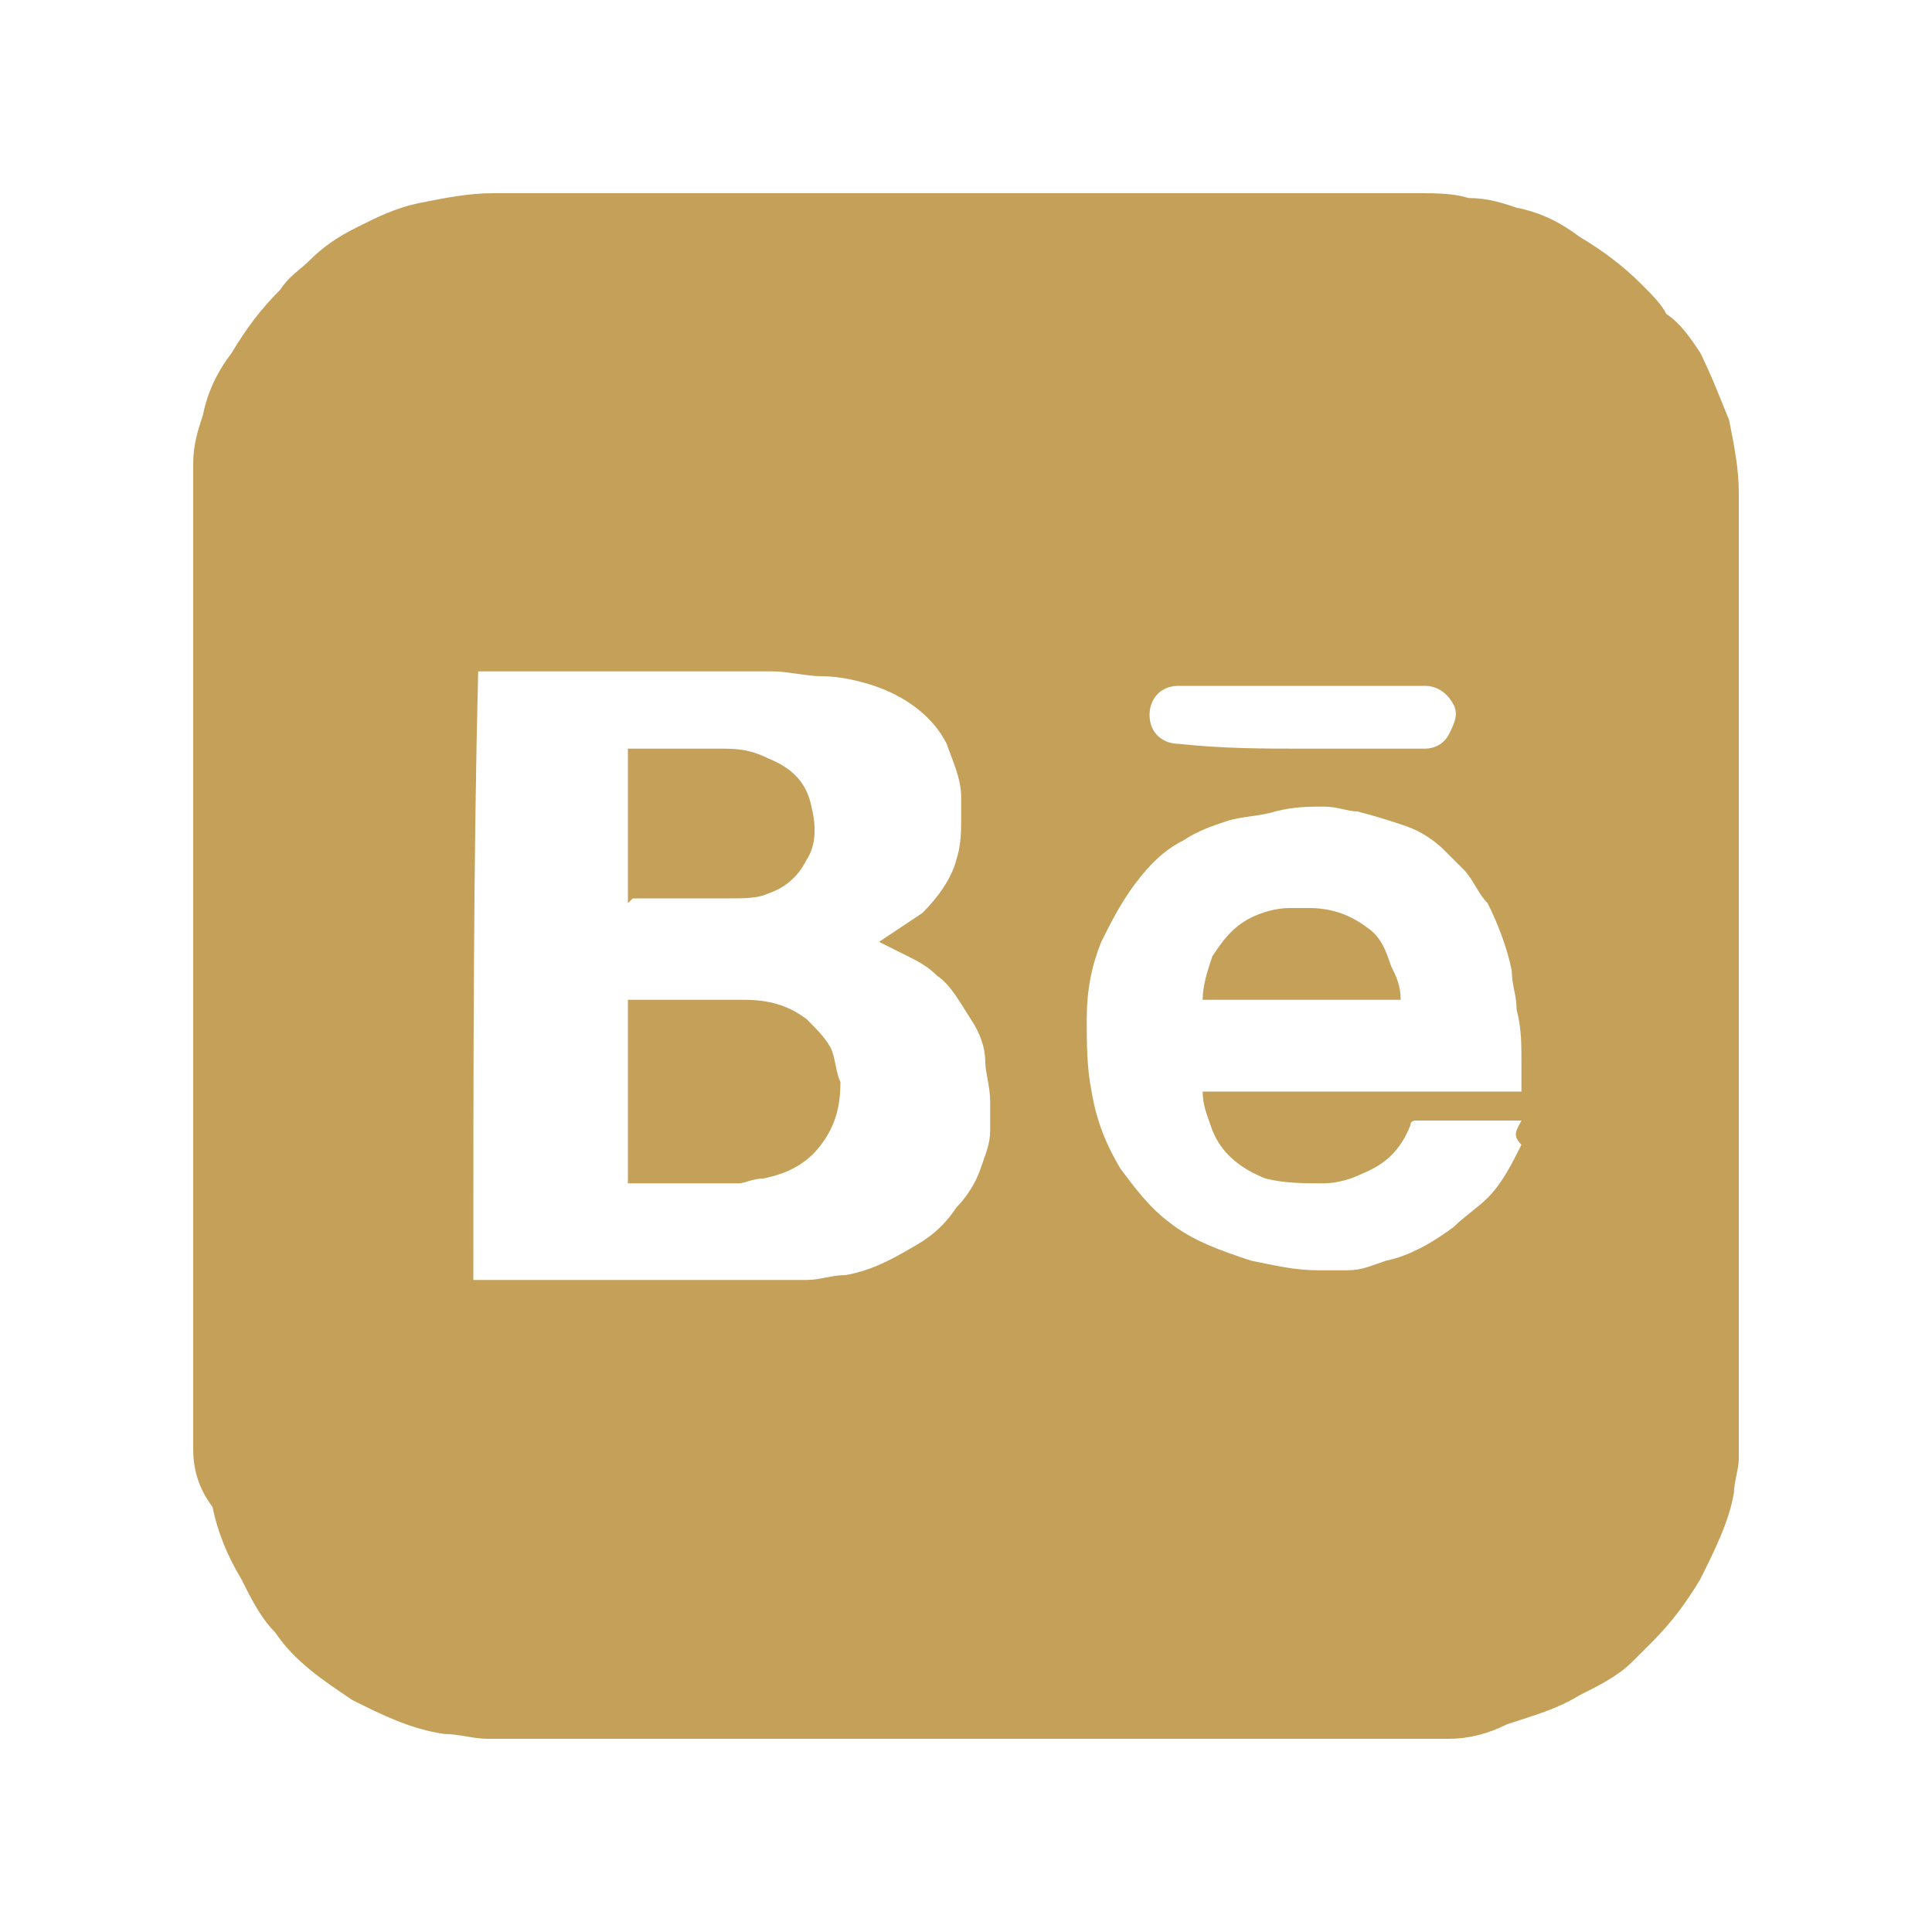
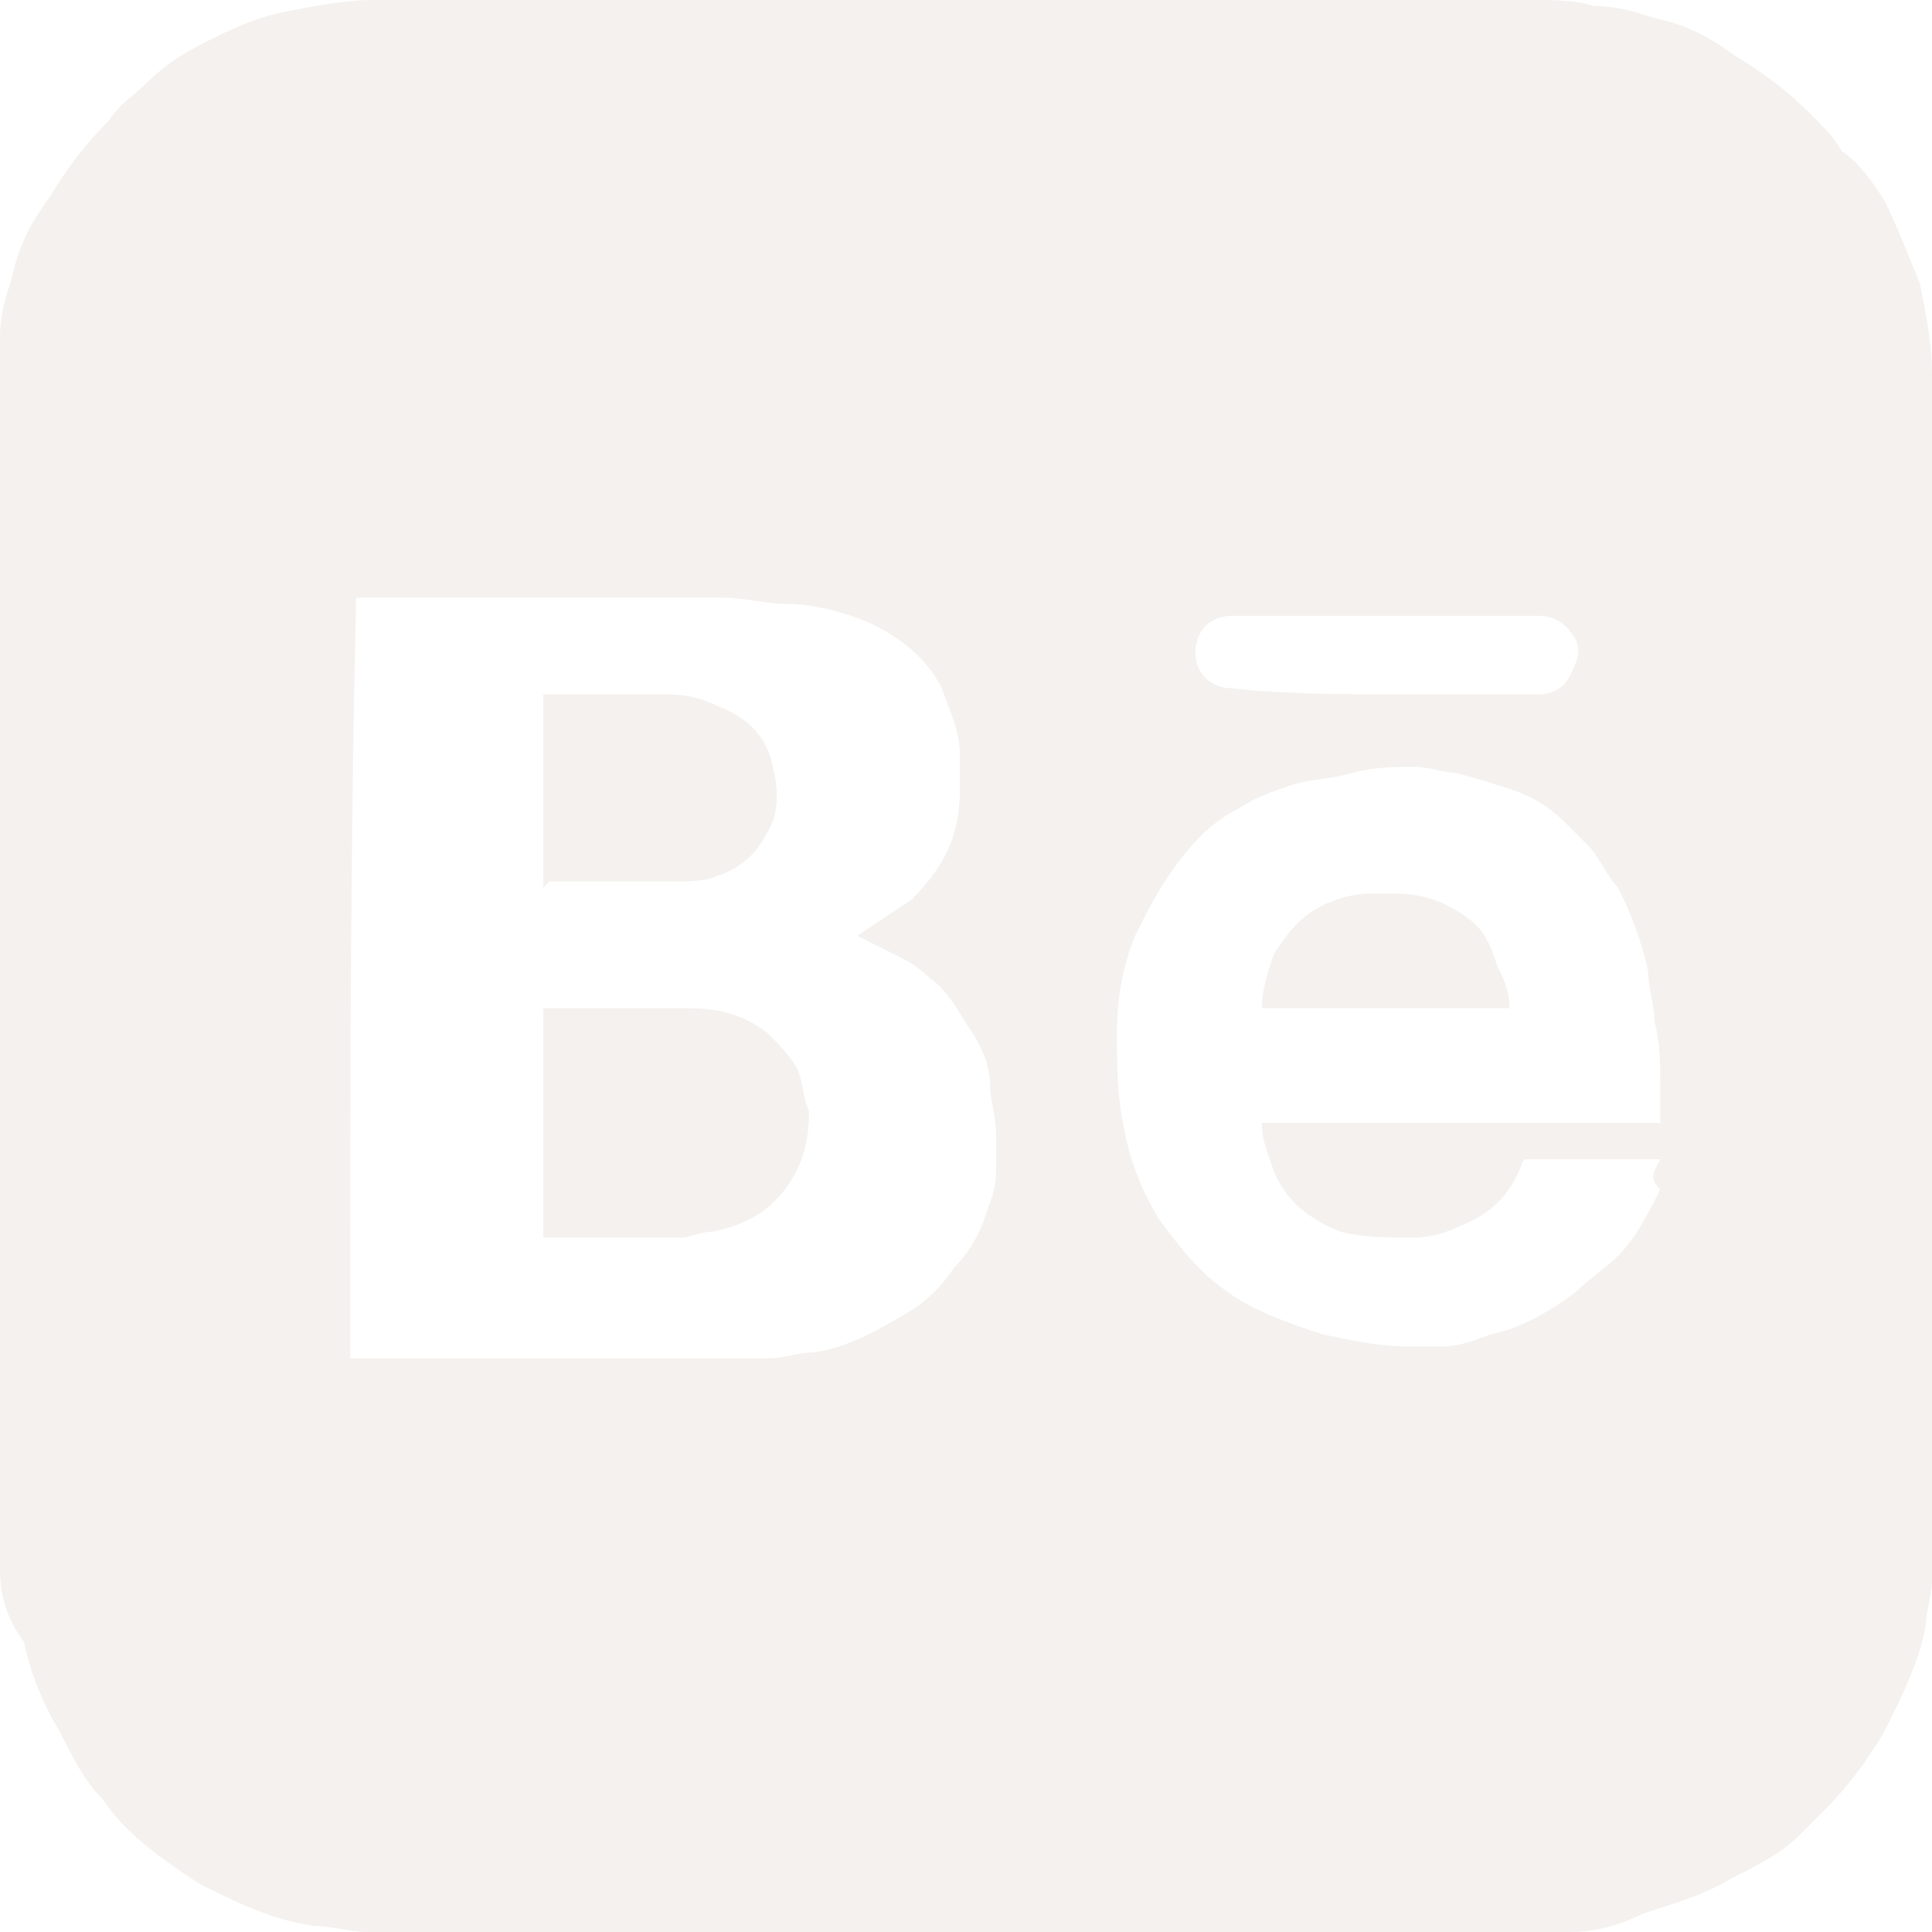
- <svg xmlns="http://www.w3.org/2000/svg" version="1.1" id="Layer_1" x="0px" y="0px" viewBox="0 0 40 40" style="enable-background:new 0 0 40 40;" xml:space="preserve">
-   <style type="text/css">
- 	.st0{fill:#C5A059;}
- </style>
-   <g id="Cv4fqa.tif_2_">
-     <g>
-       <path class="st0" d="M30,36c-6.6,0-13.3,0-19.9,0l0,0c-0.3,0-0.6-0.1-0.9-0.1c-0.7-0.1-1.3-0.4-1.9-0.7c-0.6-0.4-1.2-0.8-1.6-1.4    c-0.3-0.3-0.5-0.7-0.7-1.1c-0.3-0.5-0.5-1-0.6-1.5C4.1,30.8,4,30.4,4,30l0,0c0-6.7,0-13.3,0-20l0,0c0-0.1,0-0.3,0-0.4    c0-0.4,0.1-0.7,0.2-1c0.1-0.5,0.3-0.9,0.6-1.3c0.3-0.5,0.6-0.9,1-1.3C6,5.7,6.2,5.6,6.4,5.4c0.3-0.3,0.6-0.5,1-0.7    s0.8-0.4,1.3-0.5C9.2,4.1,9.7,4,10.2,4C16.6,4,23,4,29.4,4c0.3,0,0.7,0,1,0.1c0.4,0,0.7,0.1,1,0.2c0.5,0.1,0.9,0.3,1.3,0.6    c0.5,0.3,0.9,0.6,1.3,1c0.2,0.2,0.4,0.4,0.5,0.6C34.8,6.7,35,7,35.2,7.3c0.2,0.4,0.4,0.9,0.6,1.4c0.1,0.5,0.2,1,0.2,1.5    c0,6.3,0,12.7,0,19c0,0.3,0,0.7,0,1c0,0.2-0.1,0.5-0.1,0.7c-0.1,0.6-0.4,1.2-0.7,1.8c-0.3,0.5-0.6,0.9-1,1.3    c-0.1,0.1-0.3,0.3-0.4,0.4c-0.3,0.3-0.7,0.5-1.1,0.7c-0.5,0.3-0.9,0.4-1.5,0.6C30.8,35.9,30.4,36,30,36L30,36z M9.8,26.5h0.1    c2,0,4,0,6,0c0.3,0,0.6,0,0.8,0c0.3,0,0.5-0.1,0.8-0.1c0.6-0.1,1.1-0.4,1.6-0.7c0.3-0.2,0.5-0.4,0.7-0.7c0.2-0.2,0.4-0.5,0.5-0.8    s0.2-0.5,0.2-0.8c0-0.2,0-0.4,0-0.6c0-0.3-0.1-0.6-0.1-0.8c0-0.3-0.1-0.6-0.3-0.9c-0.2-0.3-0.4-0.7-0.7-0.9    c-0.2-0.2-0.4-0.3-0.6-0.4s-0.4-0.2-0.6-0.3l0,0c0.3-0.2,0.6-0.4,0.9-0.6c0.3-0.3,0.6-0.7,0.7-1.1c0.1-0.3,0.1-0.6,0.1-0.9    c0-0.1,0-0.3,0-0.4c0-0.4-0.2-0.8-0.3-1.1c-0.3-0.6-0.9-1-1.5-1.2C17.8,14.1,17.4,14,17,14c-0.3,0-0.7-0.1-1-0.1c-2,0-4,0-6,0H9.9    C9.8,17.9,9.8,22.2,9.8,26.5z M31.5,23.2c-0.7,0-1.5,0-2.2,0c0,0-0.1,0-0.1,0.1c-0.2,0.5-0.5,0.8-1,1c-0.2,0.1-0.5,0.2-0.8,0.2    c-0.4,0-0.8,0-1.2-0.1c-0.5-0.2-0.9-0.5-1.1-1c-0.1-0.3-0.2-0.5-0.2-0.8c2.2,0,4.4,0,6.6,0c0-0.2,0-0.4,0-0.6c0-0.4,0-0.7-0.1-1.1    c0-0.3-0.1-0.5-0.1-0.8c-0.1-0.5-0.3-1-0.5-1.4c-0.2-0.2-0.3-0.5-0.5-0.7c-0.1-0.1-0.3-0.3-0.4-0.4c-0.2-0.2-0.5-0.4-0.8-0.5    s-0.6-0.2-1-0.3c-0.2,0-0.4-0.1-0.7-0.1c-0.3,0-0.6,0-1,0.1c-0.3,0.1-0.7,0.1-1,0.2s-0.6,0.2-0.9,0.4c-0.4,0.2-0.7,0.5-1,0.9    s-0.5,0.8-0.7,1.2c-0.2,0.5-0.3,1-0.3,1.6c0,0.5,0,1,0.1,1.5c0.1,0.6,0.3,1.1,0.6,1.6c0.3,0.4,0.6,0.8,1,1.1    c0.5,0.4,1.1,0.6,1.7,0.8c0.5,0.1,0.9,0.2,1.4,0.2c0.2,0,0.4,0,0.6,0c0.3,0,0.5-0.1,0.8-0.2c0.5-0.1,1-0.4,1.4-0.7    c0.2-0.2,0.5-0.4,0.7-0.6c0.3-0.3,0.5-0.7,0.7-1.1C31.3,23.5,31.4,23.4,31.5,23.2z M27,15.5c0.8,0,1.7,0,2.5,0    c0.2,0,0.4-0.1,0.5-0.3s0.2-0.4,0.1-0.6c-0.1-0.2-0.3-0.4-0.6-0.4c-1.7,0-3.4,0-5.1,0c-0.4,0-0.6,0.3-0.6,0.6    c0,0.4,0.3,0.6,0.6,0.6C25.3,15.5,26.2,15.5,27,15.5z" />
-       <path class="st0" d="M13,24.5c0-1.3,0-2.6,0-3.8h0.1c0.8,0,1.5,0,2.3,0c0.5,0,0.9,0.1,1.3,0.4c0.2,0.2,0.4,0.4,0.5,0.6    s0.1,0.5,0.2,0.7c0,0.5-0.1,0.9-0.4,1.3s-0.7,0.6-1.2,0.7c-0.2,0-0.4,0.1-0.5,0.1c-0.7,0-1.4,0-2.1,0C13,24.5,13,24.5,13,24.5z" />
-       <path class="st0" d="M13,18.7c0-1.1,0-2.1,0-3.2h0.1c0.6,0,1.2,0,1.8,0c0.3,0,0.6,0,1,0.2c0.5,0.2,0.8,0.5,0.9,1    c0.1,0.4,0.1,0.8-0.1,1.1c-0.2,0.4-0.5,0.6-0.8,0.7c-0.2,0.1-0.5,0.1-0.8,0.1c-0.7,0-1.3,0-2,0C13,18.7,13,18.7,13,18.7z" />
-       <path class="st0" d="M29,20.7c-1.4,0-2.7,0-4.1,0c0-0.3,0.1-0.6,0.2-0.9c0.2-0.3,0.4-0.6,0.8-0.8c0.2-0.1,0.5-0.2,0.8-0.2    c0.1,0,0.3,0,0.4,0c0.4,0,0.8,0.1,1.2,0.4c0.3,0.2,0.4,0.5,0.5,0.8C28.9,20.2,29,20.4,29,20.7L29,20.7z" />
+ <svg xmlns="http://www.w3.org/2000/svg" width="100%" height="100%" viewBox="0 0 32 32" version="1.1" xml:space="preserve" style="fill-rule:evenodd;clip-rule:evenodd;stroke-linejoin:round;stroke-miterlimit:2;">
+   <g transform="matrix(1,0,0,1,-4,-4)">
+     <g id="Cv4fqa.tif_2_">
+       <g>
+         <path d="M30,36L10.1,36C9.8,36 9.5,35.9 9.2,35.9C8.5,35.8 7.9,35.5 7.3,35.2C6.7,34.8 6.1,34.4 5.7,33.8C5.4,33.5 5.2,33.1 5,32.7C4.7,32.2 4.5,31.7 4.4,31.2C4.1,30.8 4,30.4 4,30L4,9.6C4,9.2 4.1,8.9 4.2,8.6C4.3,8.1 4.5,7.7 4.8,7.3C5.1,6.8 5.4,6.4 5.8,6C6,5.7 6.2,5.6 6.4,5.4C6.7,5.1 7,4.9 7.4,4.7C7.8,4.5 8.2,4.3 8.7,4.2C9.2,4.1 9.7,4 10.2,4L29.4,4C29.7,4 30.1,4 30.4,4.1C30.8,4.1 31.1,4.2 31.4,4.3C31.9,4.4 32.3,4.6 32.7,4.9C33.2,5.2 33.6,5.5 34,5.9C34.2,6.1 34.4,6.3 34.5,6.5C34.8,6.7 35,7 35.2,7.3C35.4,7.7 35.6,8.2 35.8,8.7C35.9,9.2 36,9.7 36,10.2L36,30.2C36,30.4 35.9,30.7 35.9,30.9C35.8,31.5 35.5,32.1 35.2,32.7C34.9,33.2 34.6,33.6 34.2,34C34.1,34.1 33.9,34.3 33.8,34.4C33.5,34.7 33.1,34.9 32.7,35.1C32.2,35.4 31.8,35.5 31.2,35.7C30.8,35.9 30.4,36 30,36ZM9.8,26.5L16.7,26.5C17,26.5 17.2,26.4 17.5,26.4C18.1,26.3 18.6,26 19.1,25.7C19.4,25.5 19.6,25.3 19.8,25C20,24.8 20.2,24.5 20.3,24.2C20.4,23.9 20.5,23.7 20.5,23.4L20.5,22.8C20.5,22.5 20.4,22.2 20.4,22C20.4,21.7 20.3,21.4 20.1,21.1C19.9,20.8 19.7,20.4 19.4,20.2C19.2,20 19,19.9 18.8,19.8C18.6,19.7 18.4,19.6 18.2,19.5C18.5,19.3 18.8,19.1 19.1,18.9C19.4,18.6 19.7,18.2 19.8,17.8C19.9,17.5 19.9,17.2 19.9,16.9L19.9,16.5C19.9,16.1 19.7,15.7 19.6,15.4C19.3,14.8 18.7,14.4 18.1,14.2C17.8,14.1 17.4,14 17,14C16.7,14 16.3,13.9 16,13.9L9.9,13.9C9.8,17.9 9.8,22.2 9.8,26.5ZM31.5,23.2L29.3,23.2C29.3,23.2 29.2,23.2 29.2,23.3C29,23.8 28.7,24.1 28.2,24.3C28,24.4 27.7,24.5 27.4,24.5C27,24.5 26.6,24.5 26.2,24.4C25.7,24.2 25.3,23.9 25.1,23.4C25,23.1 24.9,22.9 24.9,22.6L31.5,22.6L31.5,22C31.5,21.6 31.5,21.3 31.4,20.9C31.4,20.6 31.3,20.4 31.3,20.1C31.2,19.6 31,19.1 30.8,18.7C30.6,18.5 30.5,18.2 30.3,18C30.2,17.9 30,17.7 29.9,17.6C29.7,17.4 29.4,17.2 29.1,17.1C28.8,17 28.5,16.9 28.1,16.8C27.9,16.8 27.7,16.7 27.4,16.7C27.1,16.7 26.8,16.7 26.4,16.8C26.1,16.9 25.7,16.9 25.4,17C25.1,17.1 24.8,17.2 24.5,17.4C24.1,17.6 23.8,17.9 23.5,18.3C23.2,18.7 23,19.1 22.8,19.5C22.6,20 22.5,20.5 22.5,21.1C22.5,21.6 22.5,22.1 22.6,22.6C22.7,23.2 22.9,23.7 23.2,24.2C23.5,24.6 23.8,25 24.2,25.3C24.7,25.7 25.3,25.9 25.9,26.1C26.4,26.2 26.8,26.3 27.3,26.3L27.9,26.3C28.2,26.3 28.4,26.2 28.7,26.1C29.2,26 29.7,25.7 30.1,25.4C30.3,25.2 30.6,25 30.8,24.8C31.1,24.5 31.3,24.1 31.5,23.7C31.3,23.5 31.4,23.4 31.5,23.2ZM27,15.5L29.5,15.5C29.7,15.5 29.9,15.4 30,15.2C30.1,15 30.2,14.8 30.1,14.6C30,14.4 29.8,14.2 29.5,14.2L24.4,14.2C24,14.2 23.8,14.5 23.8,14.8C23.8,15.2 24.1,15.4 24.4,15.4C25.3,15.5 26.2,15.5 27,15.5Z" style="fill:rgb(244,241,238);fill-rule:nonzero;" />
+         <path d="M13,24.5L13,20.7L15.4,20.7C15.9,20.7 16.3,20.8 16.7,21.1C16.9,21.3 17.1,21.5 17.2,21.7C17.3,21.9 17.3,22.2 17.4,22.4C17.4,22.9 17.3,23.3 17,23.7C16.7,24.1 16.3,24.3 15.8,24.4C15.6,24.4 15.4,24.5 15.3,24.5L13,24.5Z" style="fill:rgb(244,241,238);fill-rule:nonzero;" />
+         <path d="M13,18.7L13,15.5L14.9,15.5C15.2,15.5 15.5,15.5 15.9,15.7C16.4,15.9 16.7,16.2 16.8,16.7C16.9,17.1 16.9,17.5 16.7,17.8C16.5,18.2 16.2,18.4 15.9,18.5C15.7,18.6 15.4,18.6 15.1,18.6L13.1,18.6L13,18.7Z" style="fill:rgb(244,241,238);fill-rule:nonzero;" />
+         <path d="M29,20.7L24.9,20.7C24.9,20.4 25,20.1 25.1,19.8C25.3,19.5 25.5,19.2 25.9,19C26.1,18.9 26.4,18.8 26.7,18.8L27.1,18.8C27.5,18.8 27.9,18.9 28.3,19.2C28.6,19.4 28.7,19.7 28.8,20C28.9,20.2 29,20.4 29,20.7Z" style="fill:rgb(244,241,238);fill-rule:nonzero;" />
+       </g>
    </g>
  </g>
</svg>
